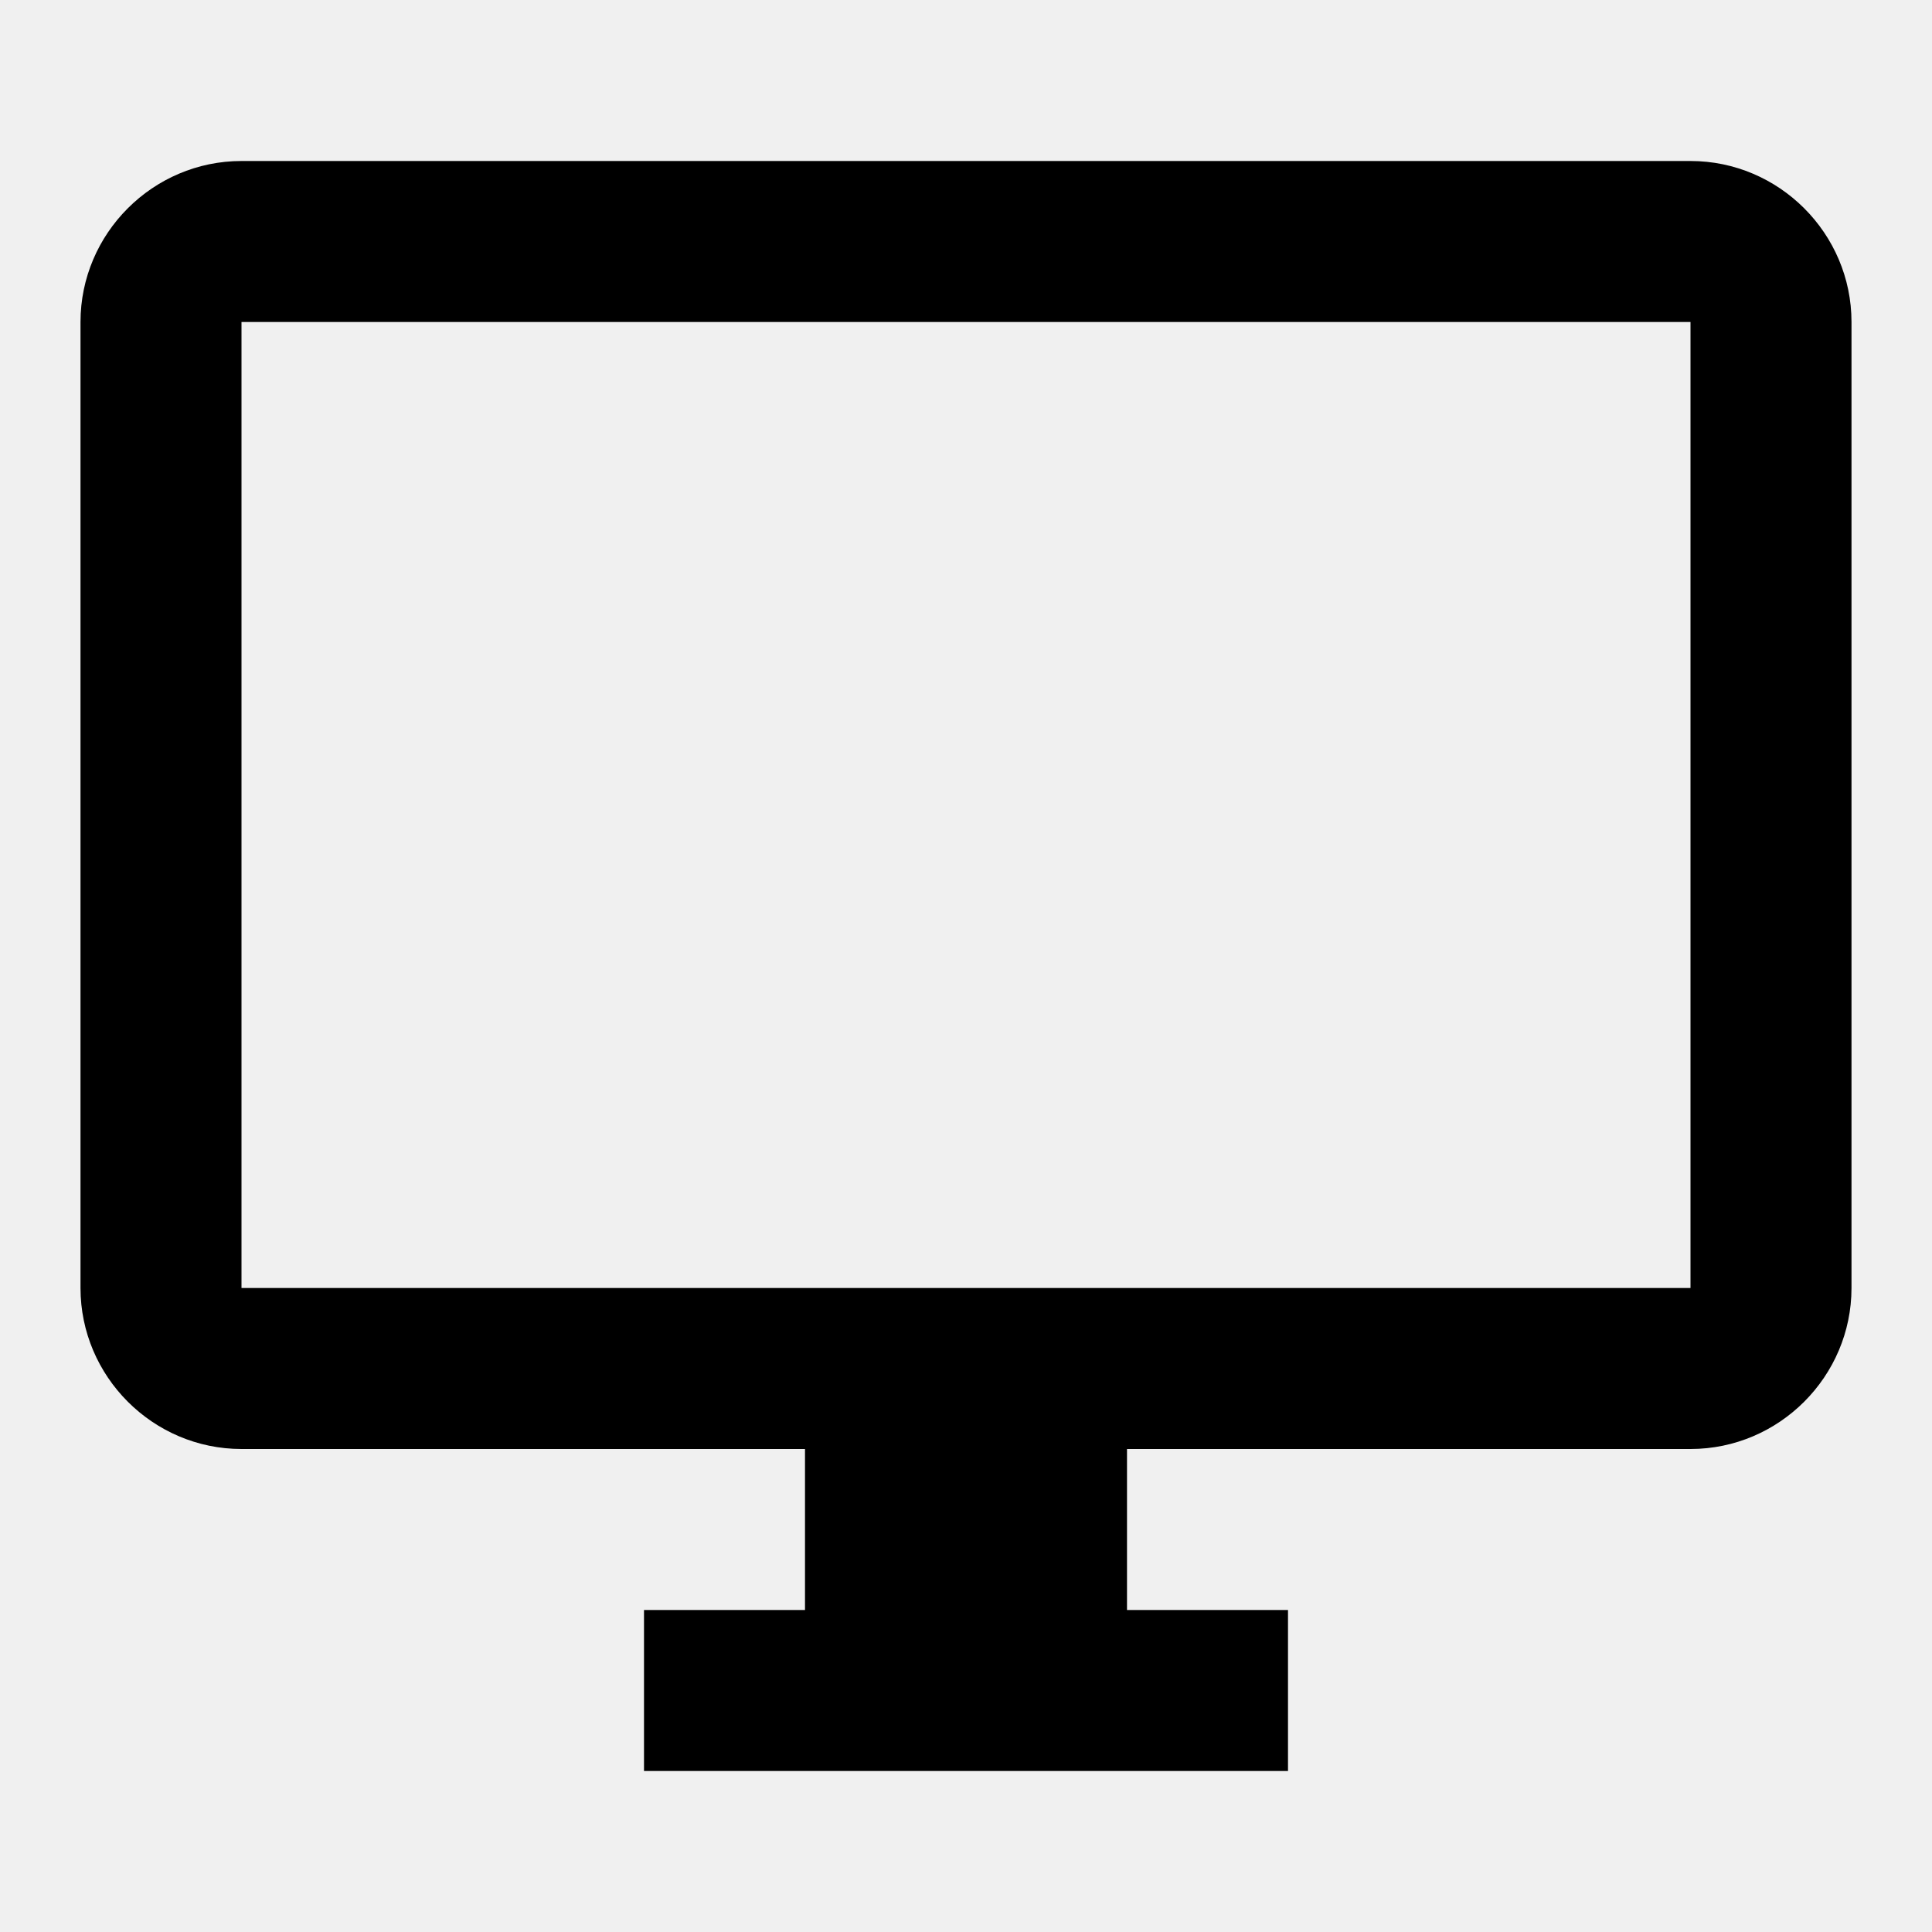
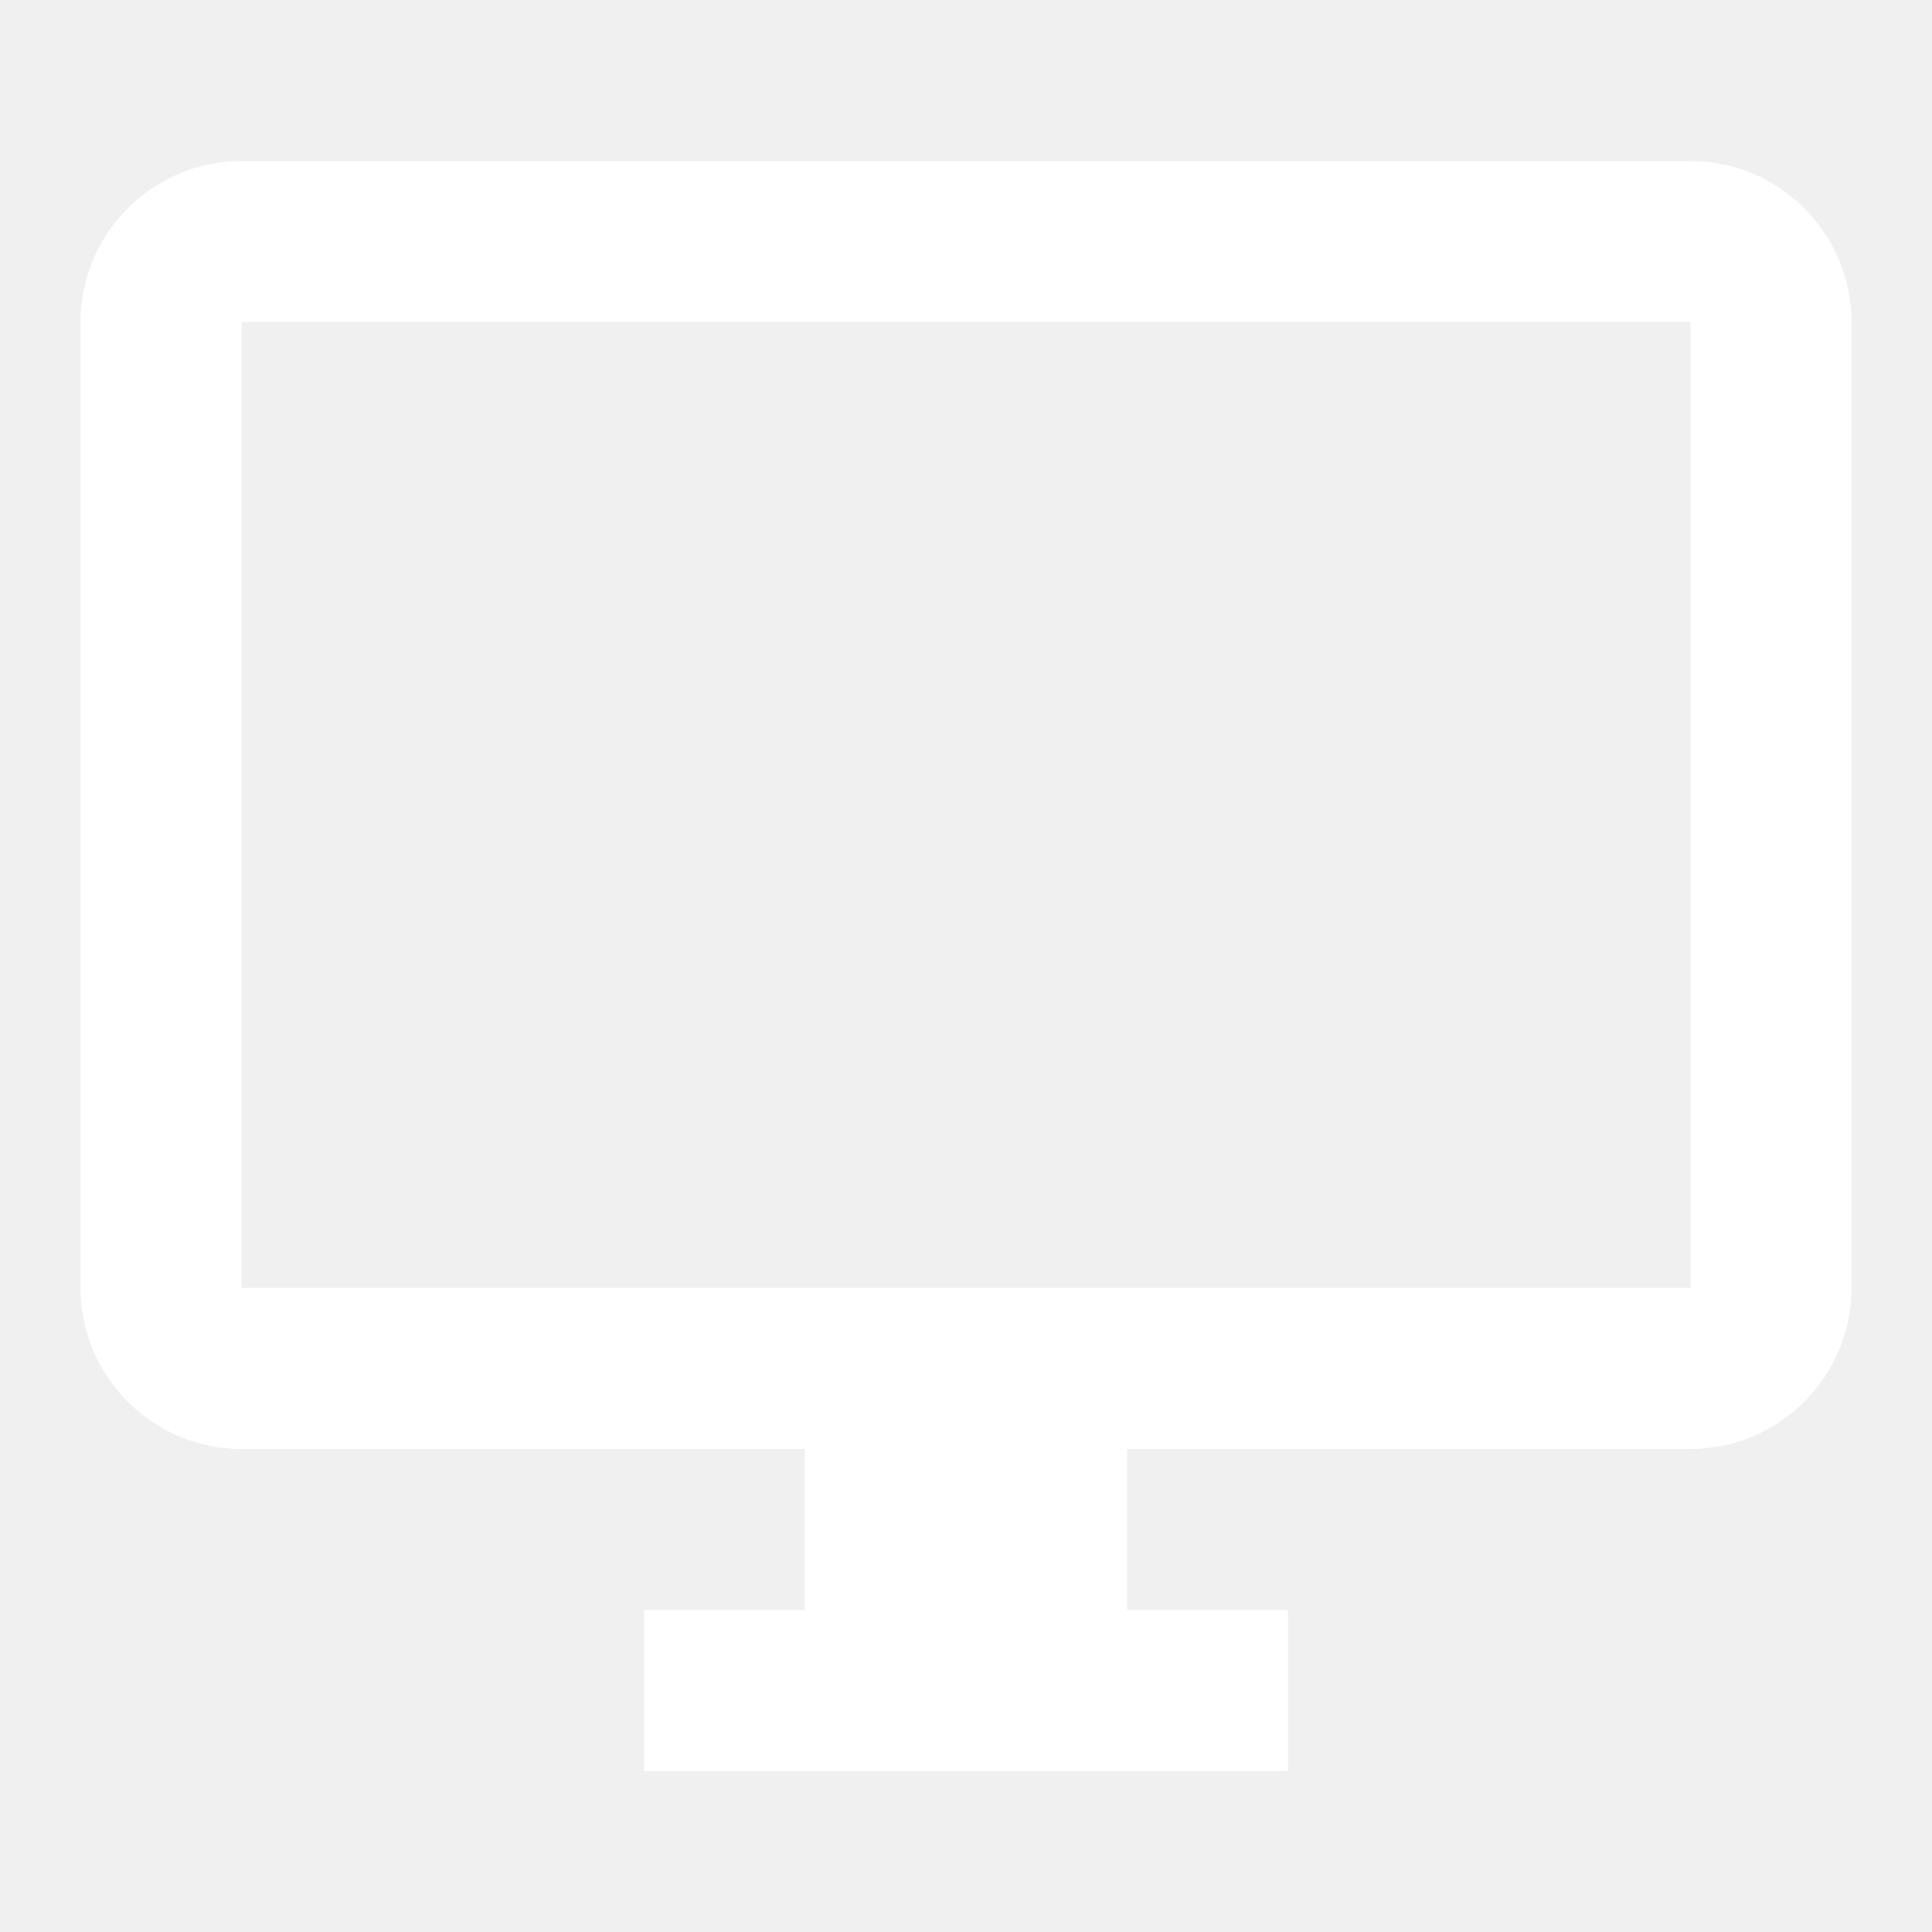
<svg xmlns="http://www.w3.org/2000/svg" height="24" viewBox="0 0 24 24" width="24">
  <path d="M0 0h24v24H0V0z" fill="none" />
-   <path d="M21 2H3c-1.1 0-2 .9-2 2v12c0 1.1.9 2 2 2h7v2H8v2h8v-2h-2v-2h7c1.1 0 2-.9 2-2V4c0-1.1-.9-2-2-2zm0 14H3V4h18v12z" />
+   <path fill="white" d="M21 2H3c-1.1 0-2 .9-2 2v12c0 1.1.9 2 2 2h7v2H8v2h8v-2h-2v-2h7c1.1 0 2-.9 2-2V4c0-1.1-.9-2-2-2zm0 14H3V4h18v12z" />
</svg>
